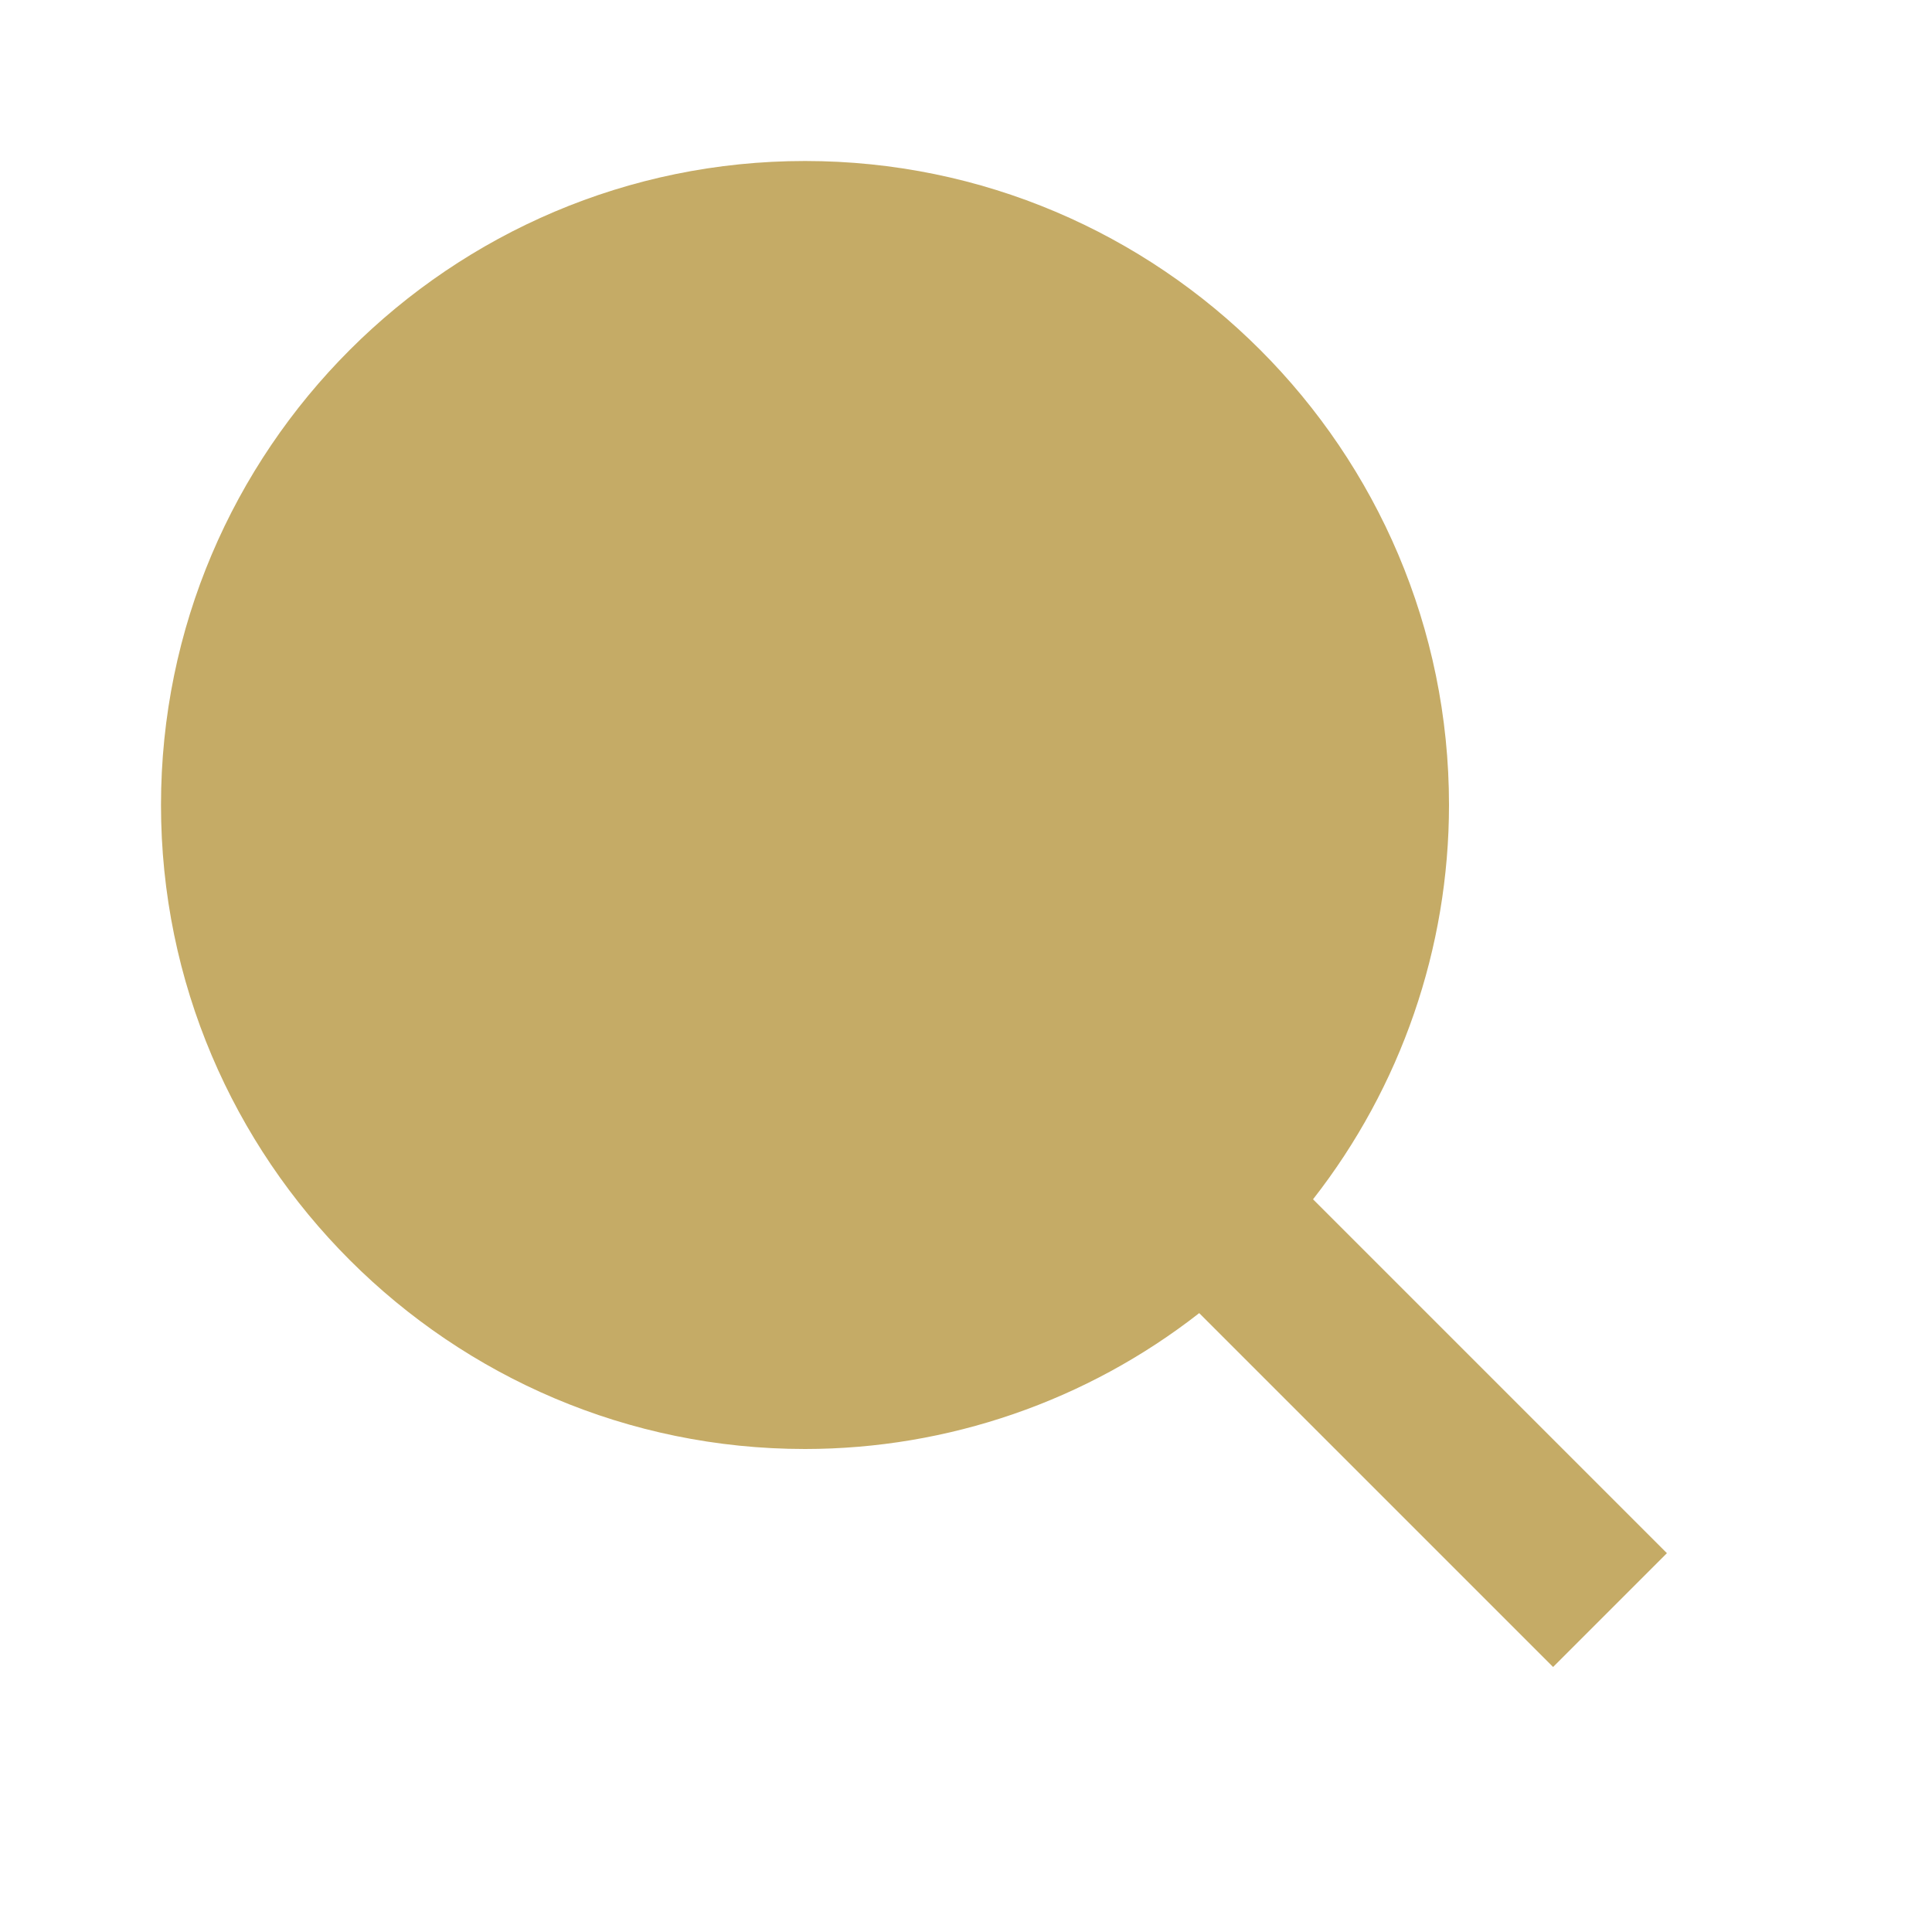
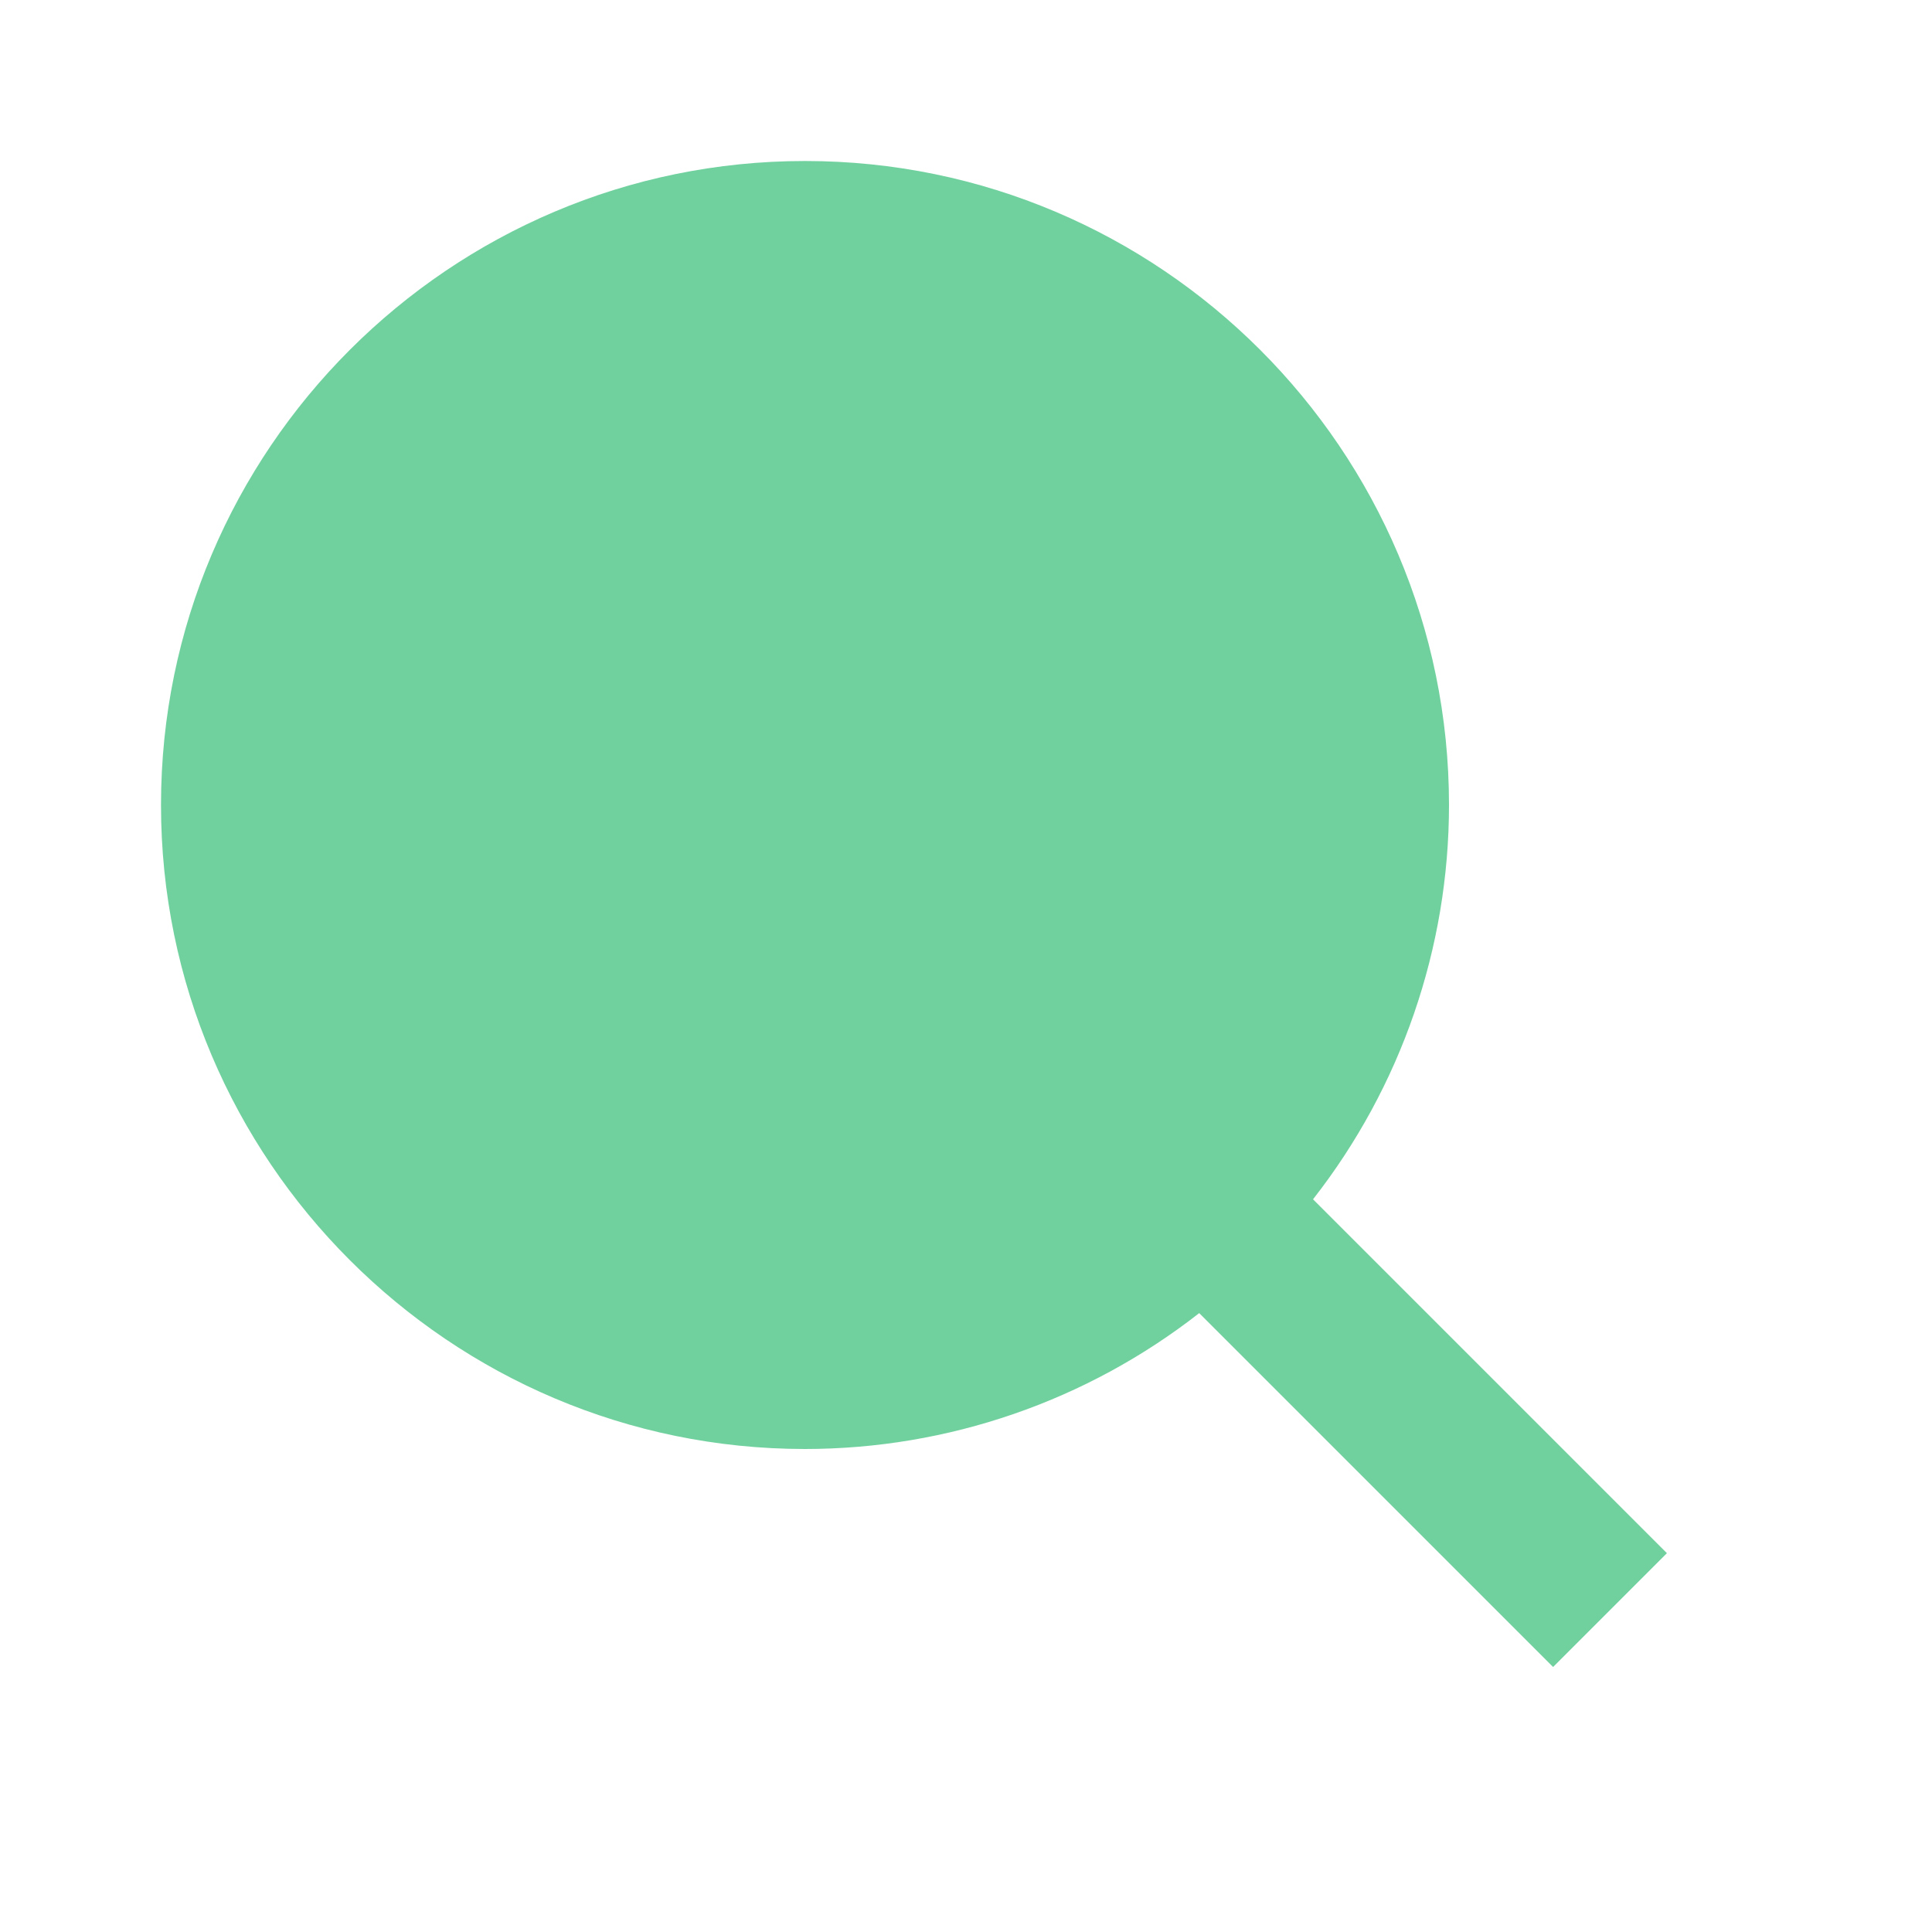
- <svg xmlns="http://www.w3.org/2000/svg" width="24" height="24" viewBox="0 0 24 24" style="fill: #C5AB66;transform: ;msFilter:;">
+ <svg xmlns="http://www.w3.org/2000/svg" width="24" height="24" viewBox="0 0 24 24" style="fill: #70d19f;transform: ;msFilter:;">
  <path d="M10 2c-4.411 0-8 3.589-8 8s3.589 8 8 8a7.952 7.952 0 0 0 4.897-1.688l4.396 4.396 1.414-1.414-4.396-4.396A7.952 7.952 0 0 0 18 10c0-4.411-3.589-8-8-8z" />
</svg>
